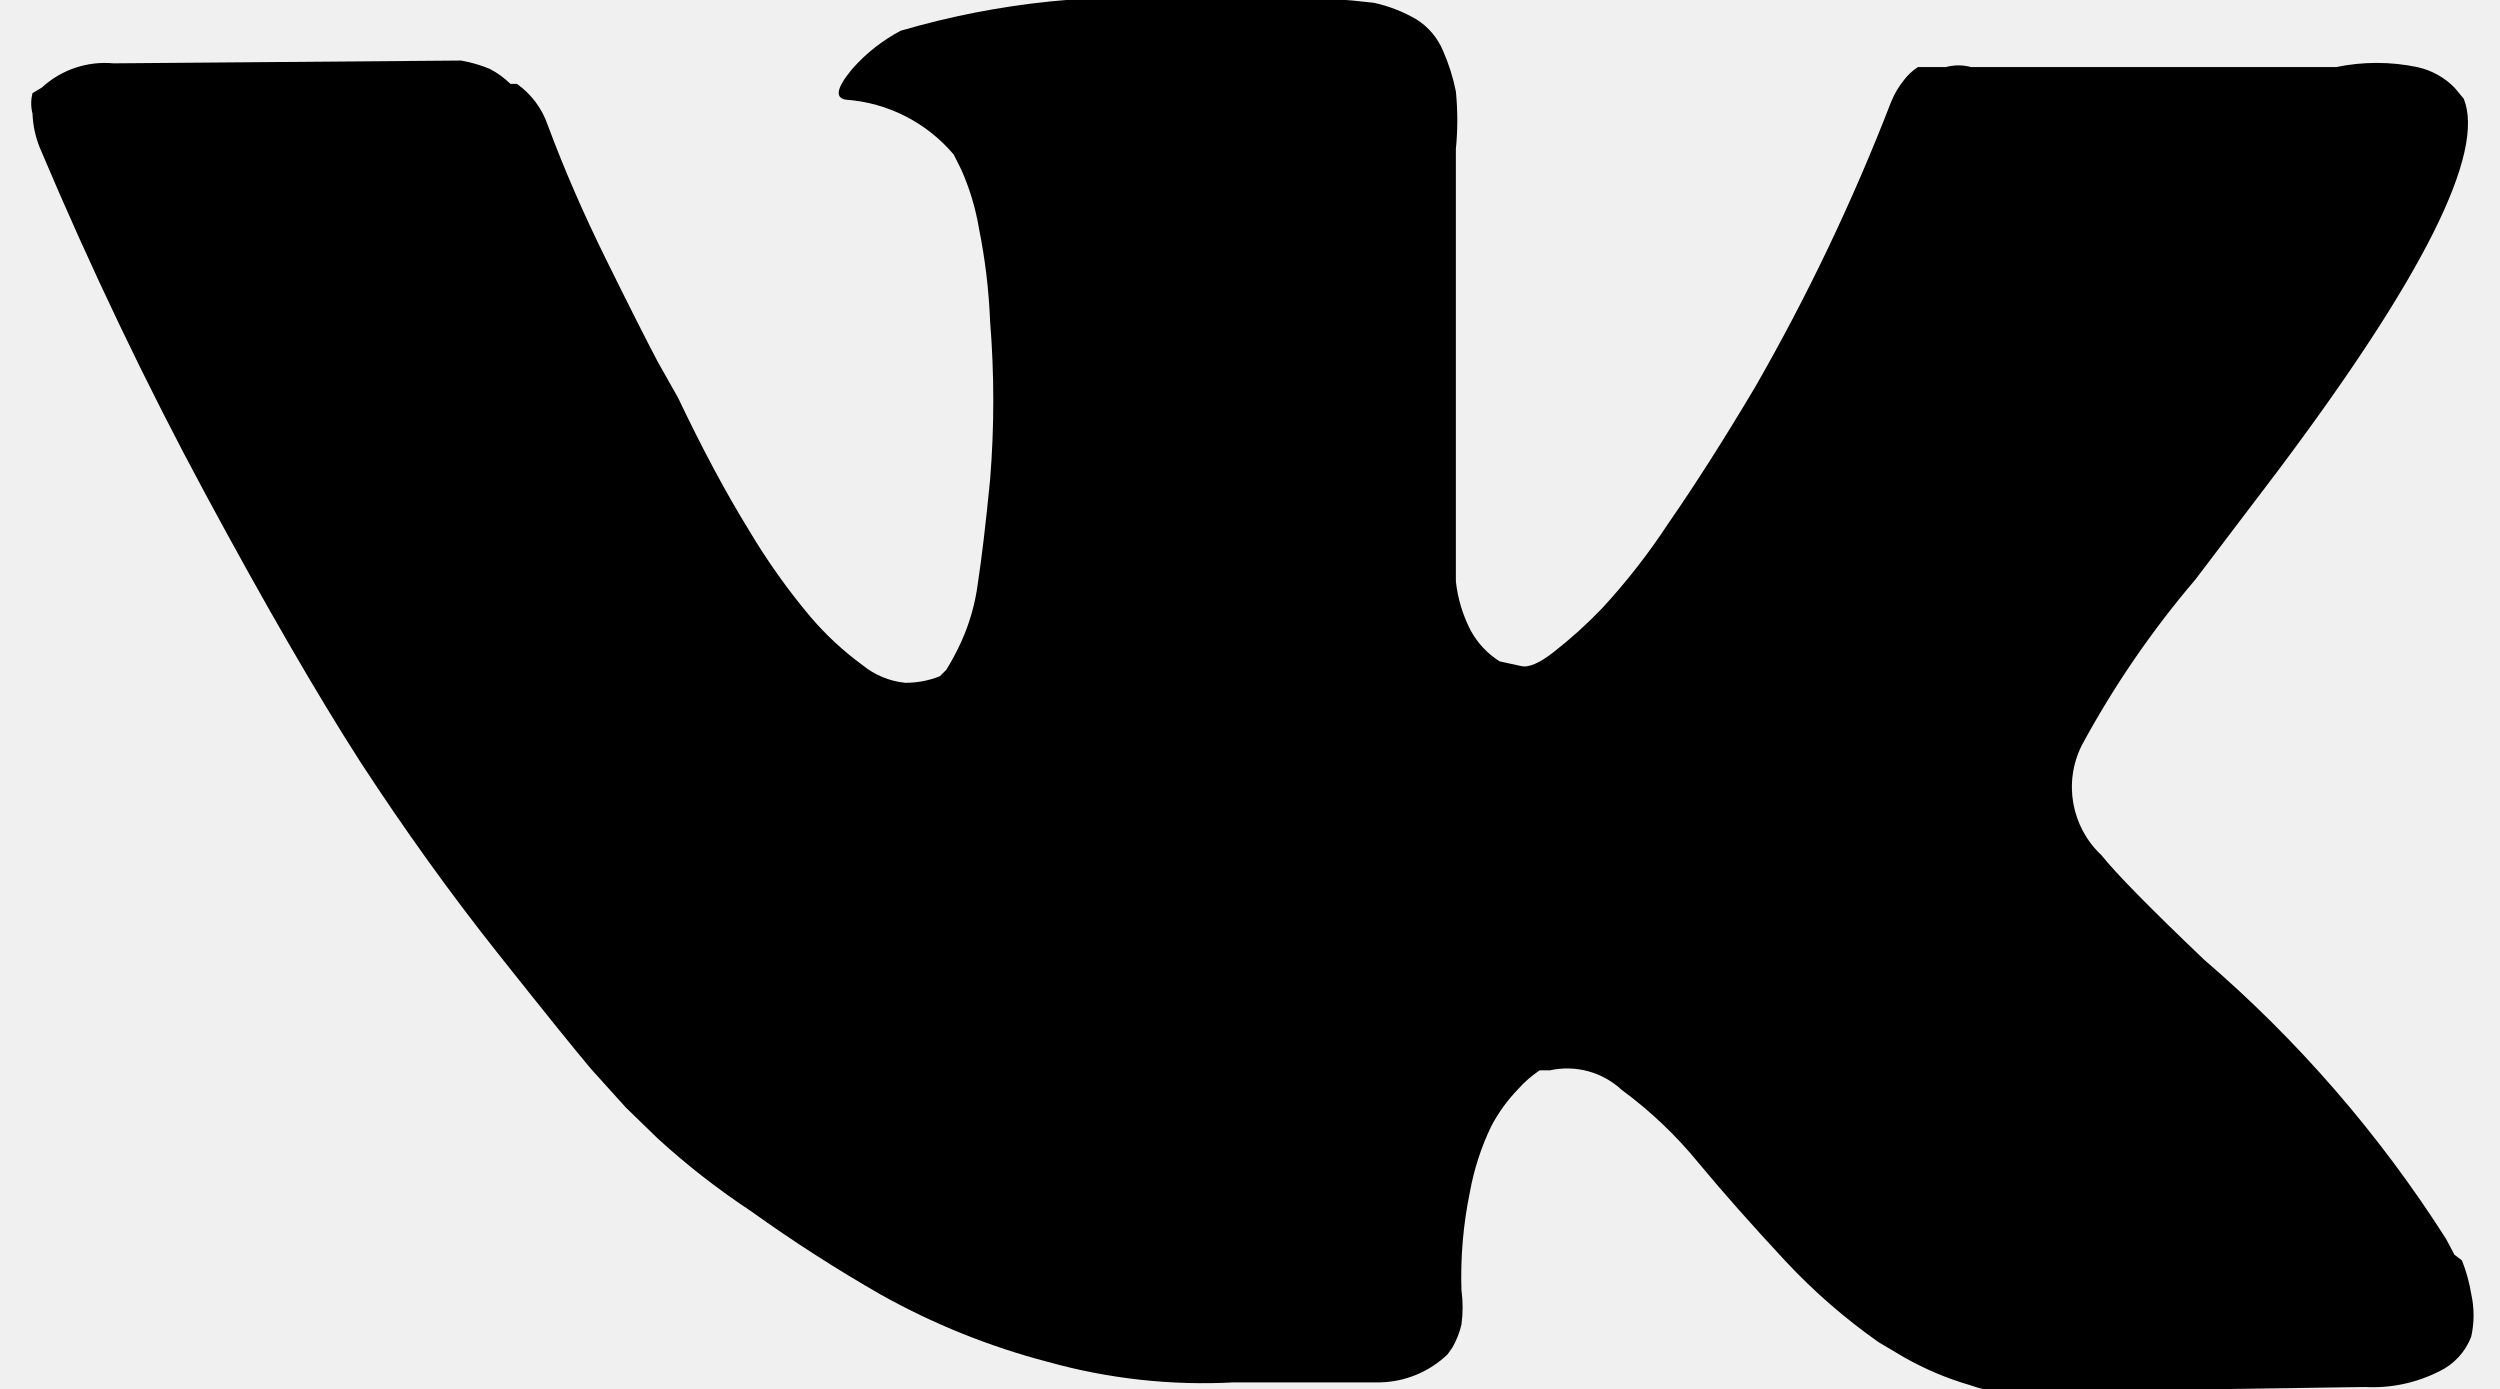
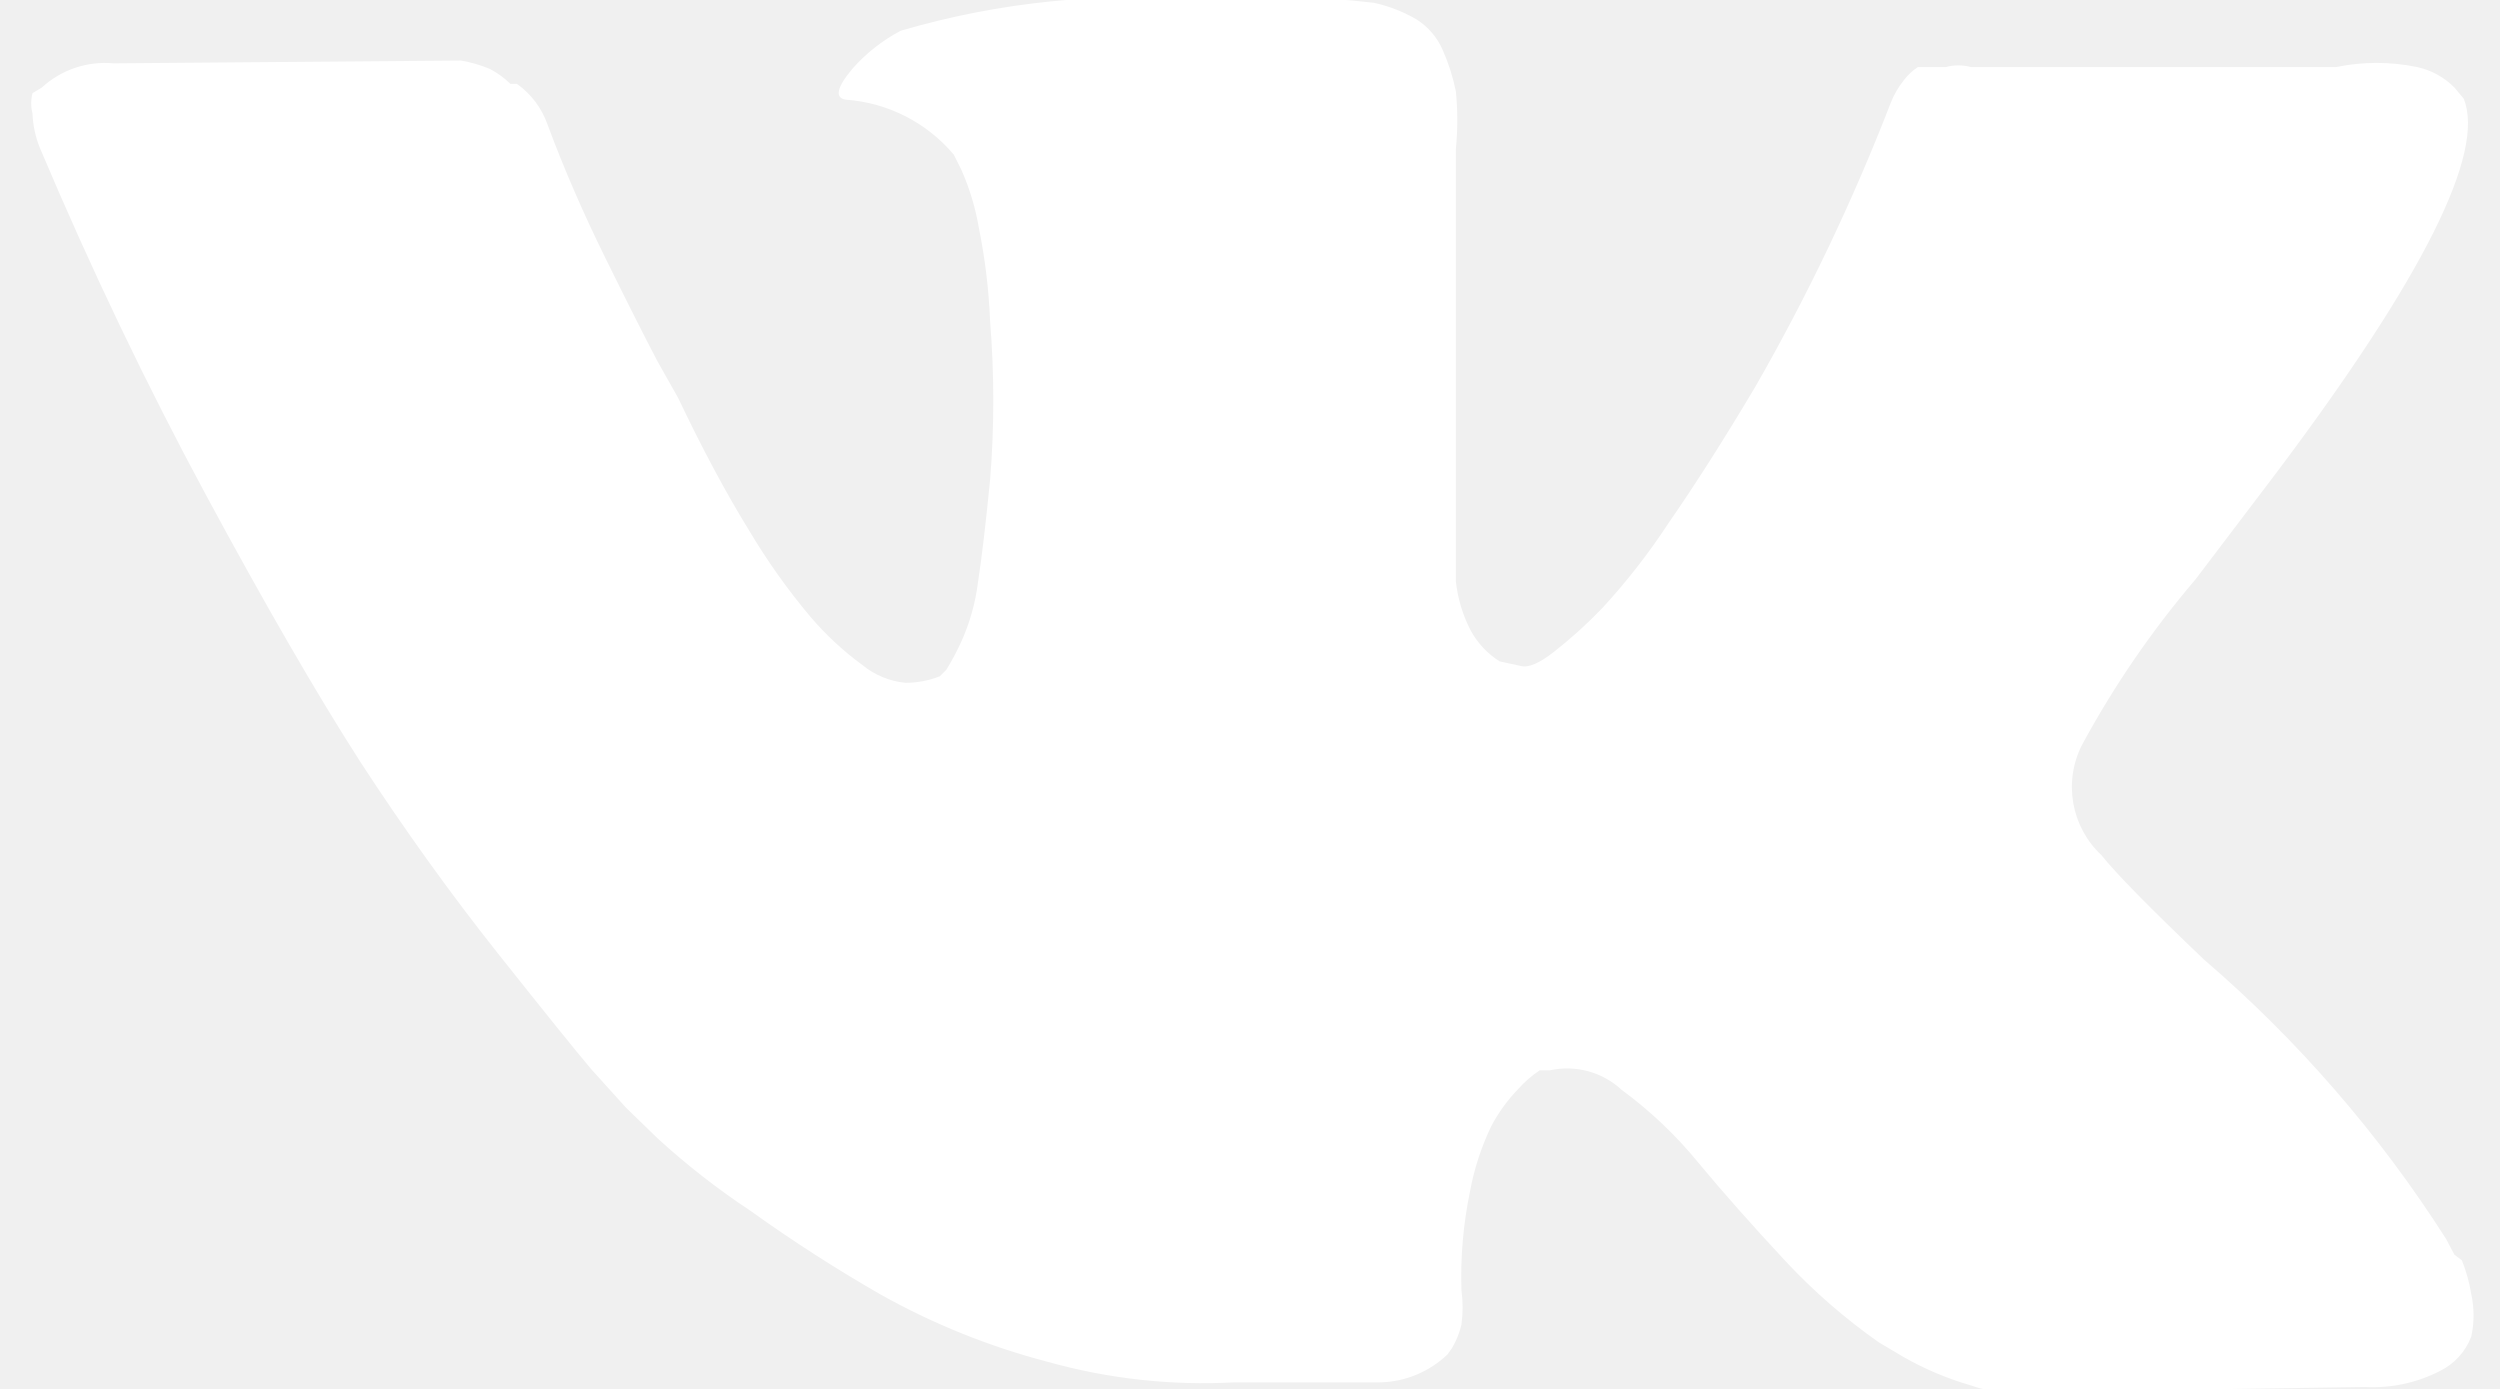
- <svg xmlns="http://www.w3.org/2000/svg" width="27" height="15" viewBox="0 0 26.14 14.91">
+ <svg xmlns="http://www.w3.org/2000/svg" width="27" height="15" viewBox="0 0 26.14 14.91" fill="#ffffff">
  <path d="M26 13.47l-.09-.17a13.55 13.55 0 0 0-2.6-3q-.87-.83-1.1-1.12A1 1 0 0 1 22 8a10.27 10.27 0 0 1 1.22-1.78l.88-1.16q2.35-3.13 2-4L26 .94a.8.8 0 0 0-.4-.22 2.14 2.14 0 0 0-.87 0h-3.92a.51.51 0 0 0-.27 0h-.3a.6.6 0 0 0-.15.14.93.93 0 0 0-.14.24 22.22 22.22 0 0 1-1.46 3.06q-.5.84-.93 1.46a7 7 0 0 1-.71.91 4.94 4.94 0 0 1-.52.47q-.23.18-.35.15l-.23-.05a.9.9 0 0 1-.31-.33 1.49 1.49 0 0 1-.16-.53V1.6a3.14 3.14 0 0 0 0-.62 2.12 2.12 0 0 0-.14-.44.73.73 0 0 0-.28-.33 1.57 1.57 0 0 0-.46-.18A9 9 0 0 0 12.57 0a8.93 8.93 0 0 0-3.25.33 1.83 1.83 0 0 0-.52.41q-.25.3-.07.33a1.67 1.67 0 0 1 1.16.59l.08.16a2.6 2.6 0 0 1 .19.63 6.32 6.32 0 0 1 .12 1 10.59 10.59 0 0 1 0 1.7q-.07.71-.13 1.1a2.21 2.21 0 0 1-.18.64 2.69 2.69 0 0 1-.16.3l-.07.07a1 1 0 0 1-.37.07.86.86 0 0 1-.46-.19 3.27 3.27 0 0 1-.56-.52 7 7 0 0 1-.66-.93q-.37-.6-.76-1.42l-.22-.39q-.2-.38-.56-1.11t-.62-1.43A.9.9 0 0 0 5.2.9h-.07a.93.93 0 0 0-.22-.16A1.44 1.44 0 0 0 4.6.65L.87.68A1 1 0 0 0 .1.94L0 1a.44.44 0 0 0 0 .22 1.08 1.08 0 0 0 .08.37Q.9 3.53 1.86 5.31t1.66 2.87Q4.23 9.27 5 10.24t1 1.24l.37.41.34.33a8.06 8.06 0 0 0 1 .78 16.34 16.34 0 0 0 1.4.9 7.6 7.6 0 0 0 1.79.72 6.19 6.19 0 0 0 2 .22h1.57a1.08 1.08 0 0 0 .72-.3l.05-.07a.9.9 0 0 0 .1-.25 1.38 1.38 0 0 0 0-.37 4.48 4.48 0 0 1 .09-1.05 2.77 2.77 0 0 1 .23-.71 1.74 1.74 0 0 1 .29-.4 1.19 1.19 0 0 1 .23-.2h.11a.86.86 0 0 1 .77.21 4.52 4.52 0 0 1 .83.79q.39.47.93 1.05a6.41 6.41 0 0 0 1 .87l.27.16a3.31 3.31 0 0 0 .71.3 1.53 1.53 0 0 0 .76.07l3.48-.05a1.58 1.58 0 0 0 .8-.17.68.68 0 0 0 .34-.37 1.06 1.06 0 0 0 0-.46 1.71 1.71 0 0 0-.1-.36z" />
</svg>
